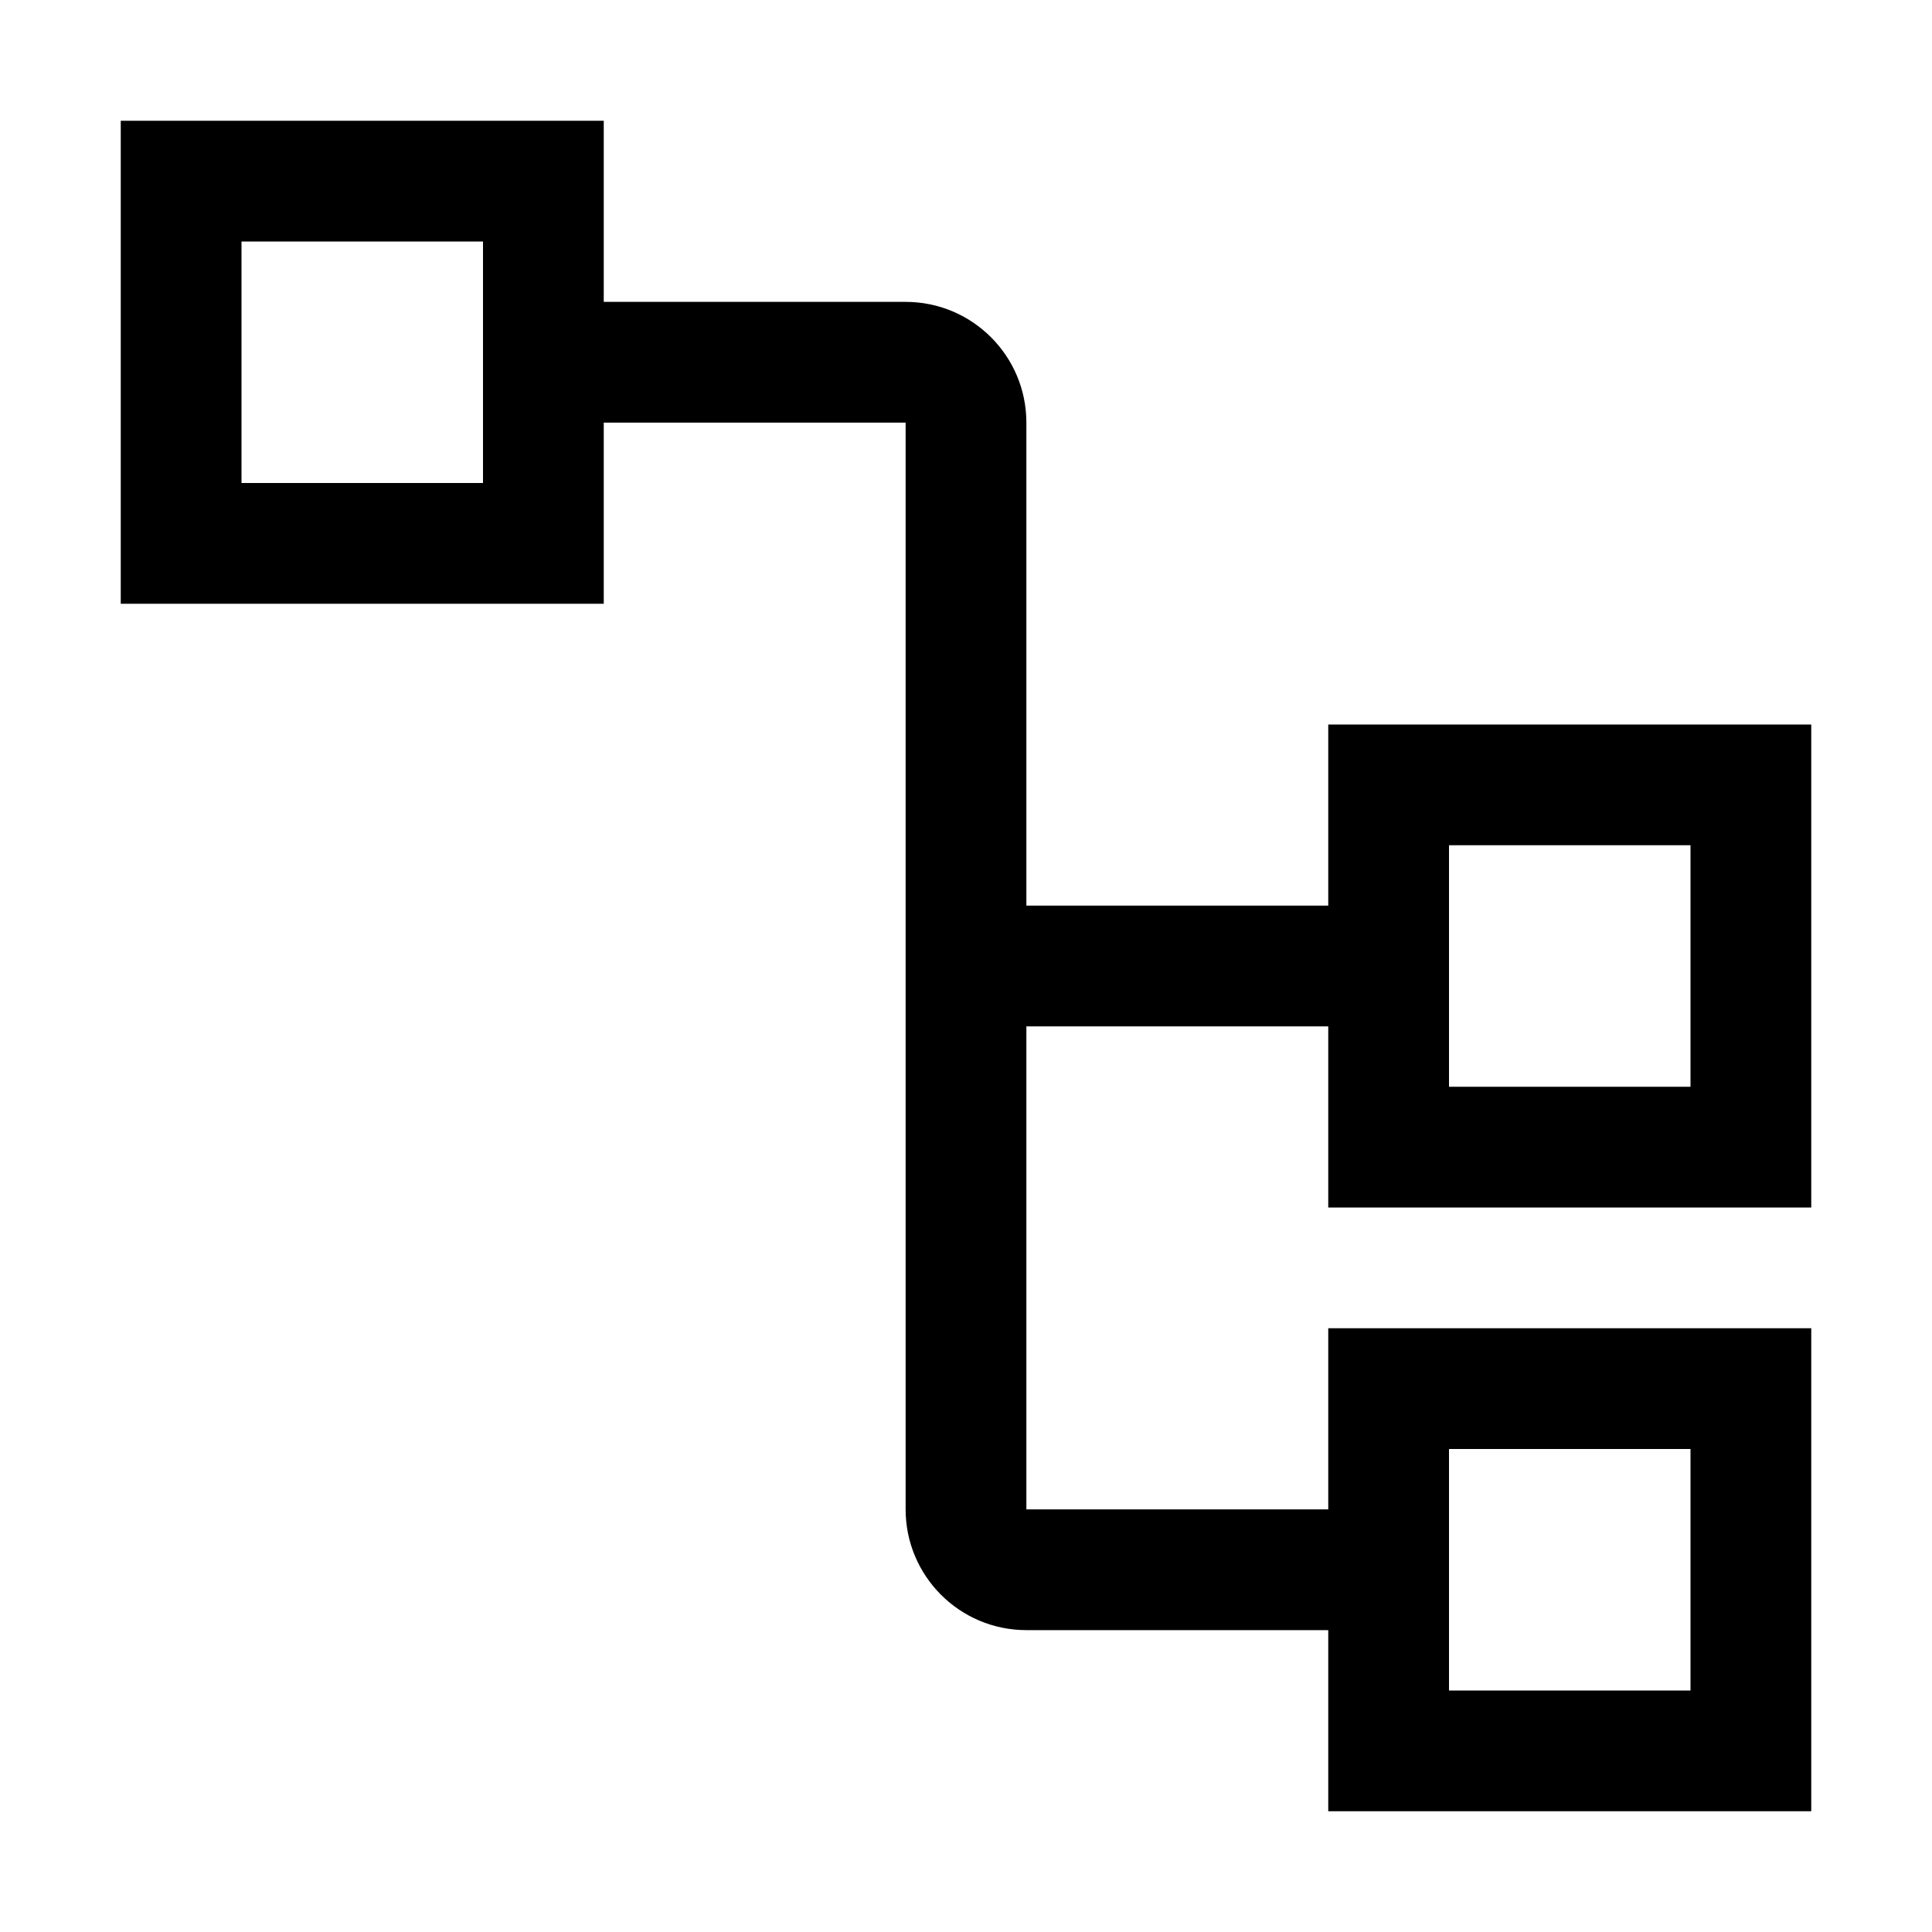
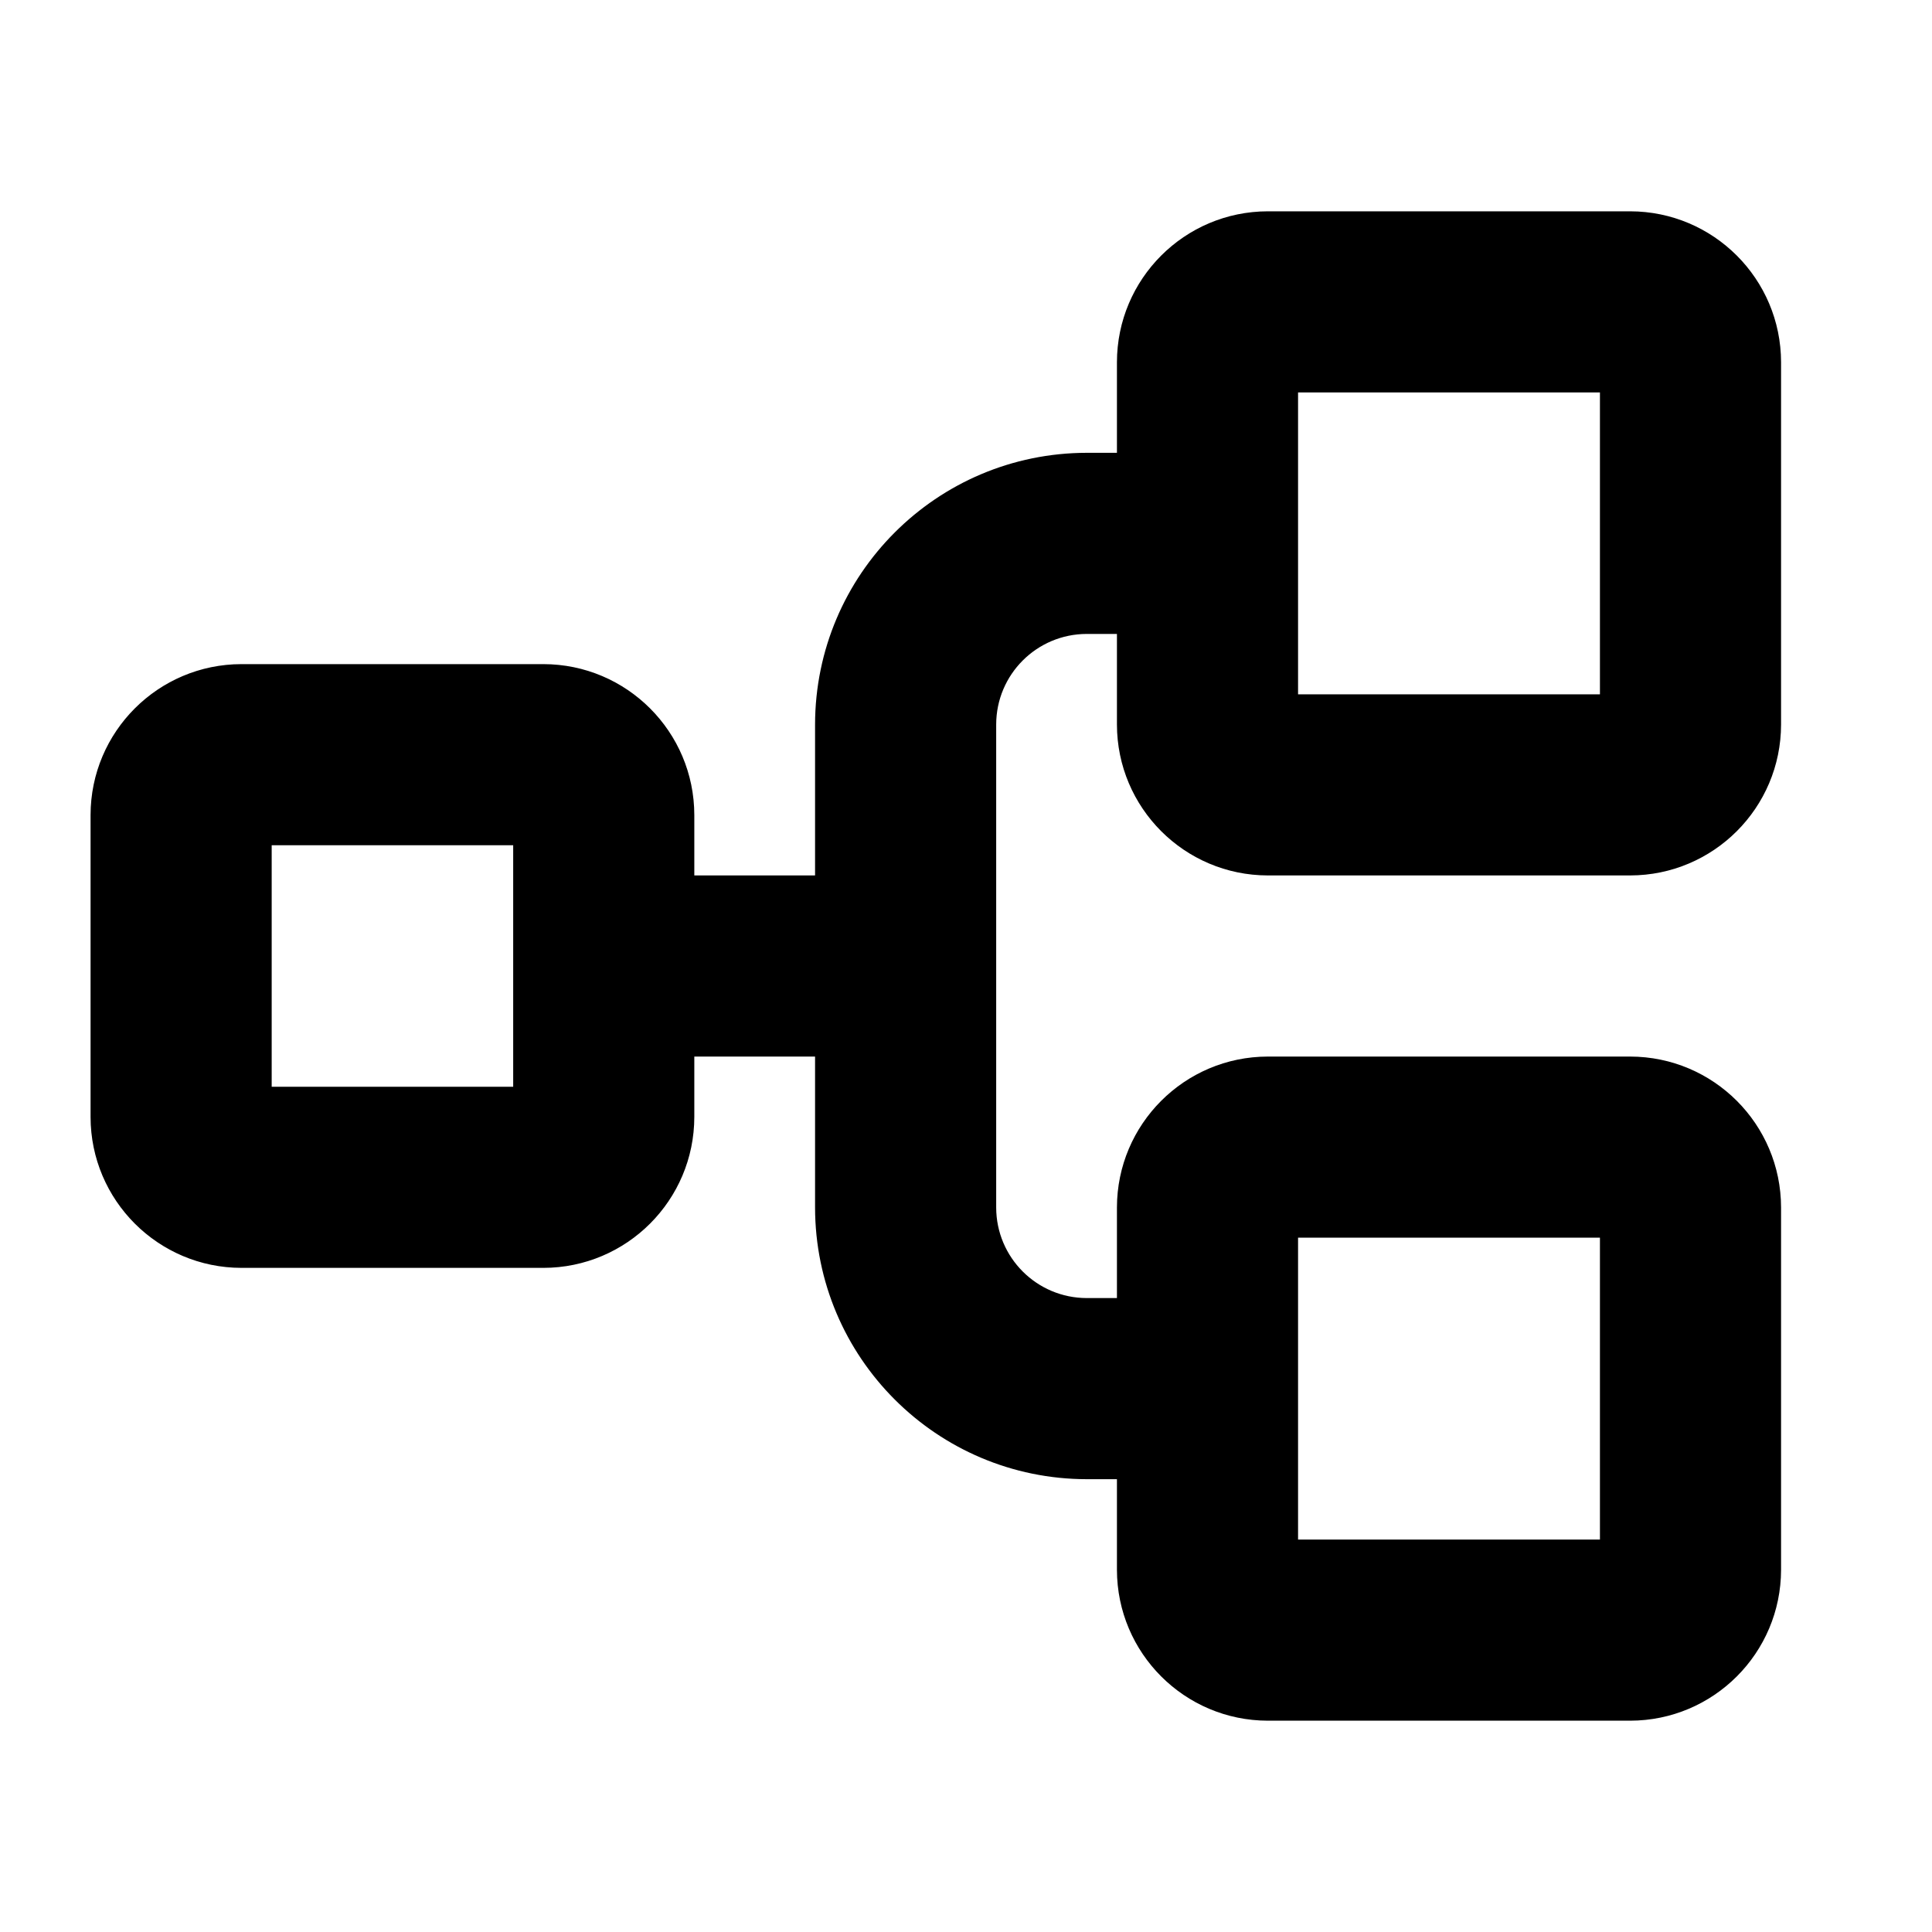
- <svg xmlns="http://www.w3.org/2000/svg" fill="#000000" width="800px" height="800px" viewBox="0 0 32 32" id="icon">
-   <defs>
-     <style>.cls-1{fill:none;}</style>
-   </defs>
-   <path d="M30,20V12H22v3H17V7a2,2,0,0,0-2-2H10V2H2v8h8V7h5V25a2,2,0,0,0,2,2h5v3h8V22H22v3H17V17h5v3ZM8,8H4V4H8ZM24,24h4v4H24Zm0-10h4v4H24Z" transform="translate(0)" />
-   <rect id="_Transparent_Rectangle_" data-name="&lt;Transparent Rectangle&gt;" class="cls-1" width="32" height="32" />
+ <svg xmlns="http://www.w3.org/2000/svg" fill="#000000" width="800px" height="800px" viewBox="0 0 256 256" id="Flat">
+   <path d="M168,116h48a20.022,20.022,0,0,0,20-20V48a20.022,20.022,0,0,0-20-20H168a20.022,20.022,0,0,0-20,20V60h-4a36.041,36.041,0,0,0-36,36v20H92v-8A20.022,20.022,0,0,0,72,88H32a20.022,20.022,0,0,0-20,20v40a20.022,20.022,0,0,0,20,20H72a20.022,20.022,0,0,0,20-20v-8h16v20a36.041,36.041,0,0,0,36,36h4v12a20.022,20.022,0,0,0,20,20h48a20.022,20.022,0,0,0,20-20V160a20.022,20.022,0,0,0-20-20H168a20.022,20.022,0,0,0-20,20v12h-4a12.013,12.013,0,0,1-12-12V96a12.013,12.013,0,0,1,12-12h4V96A20.022,20.022,0,0,0,168,116ZM68,144H36V112H68Zm104,20h40v40H172Zm0-112h40V92H172Z" />
</svg>
